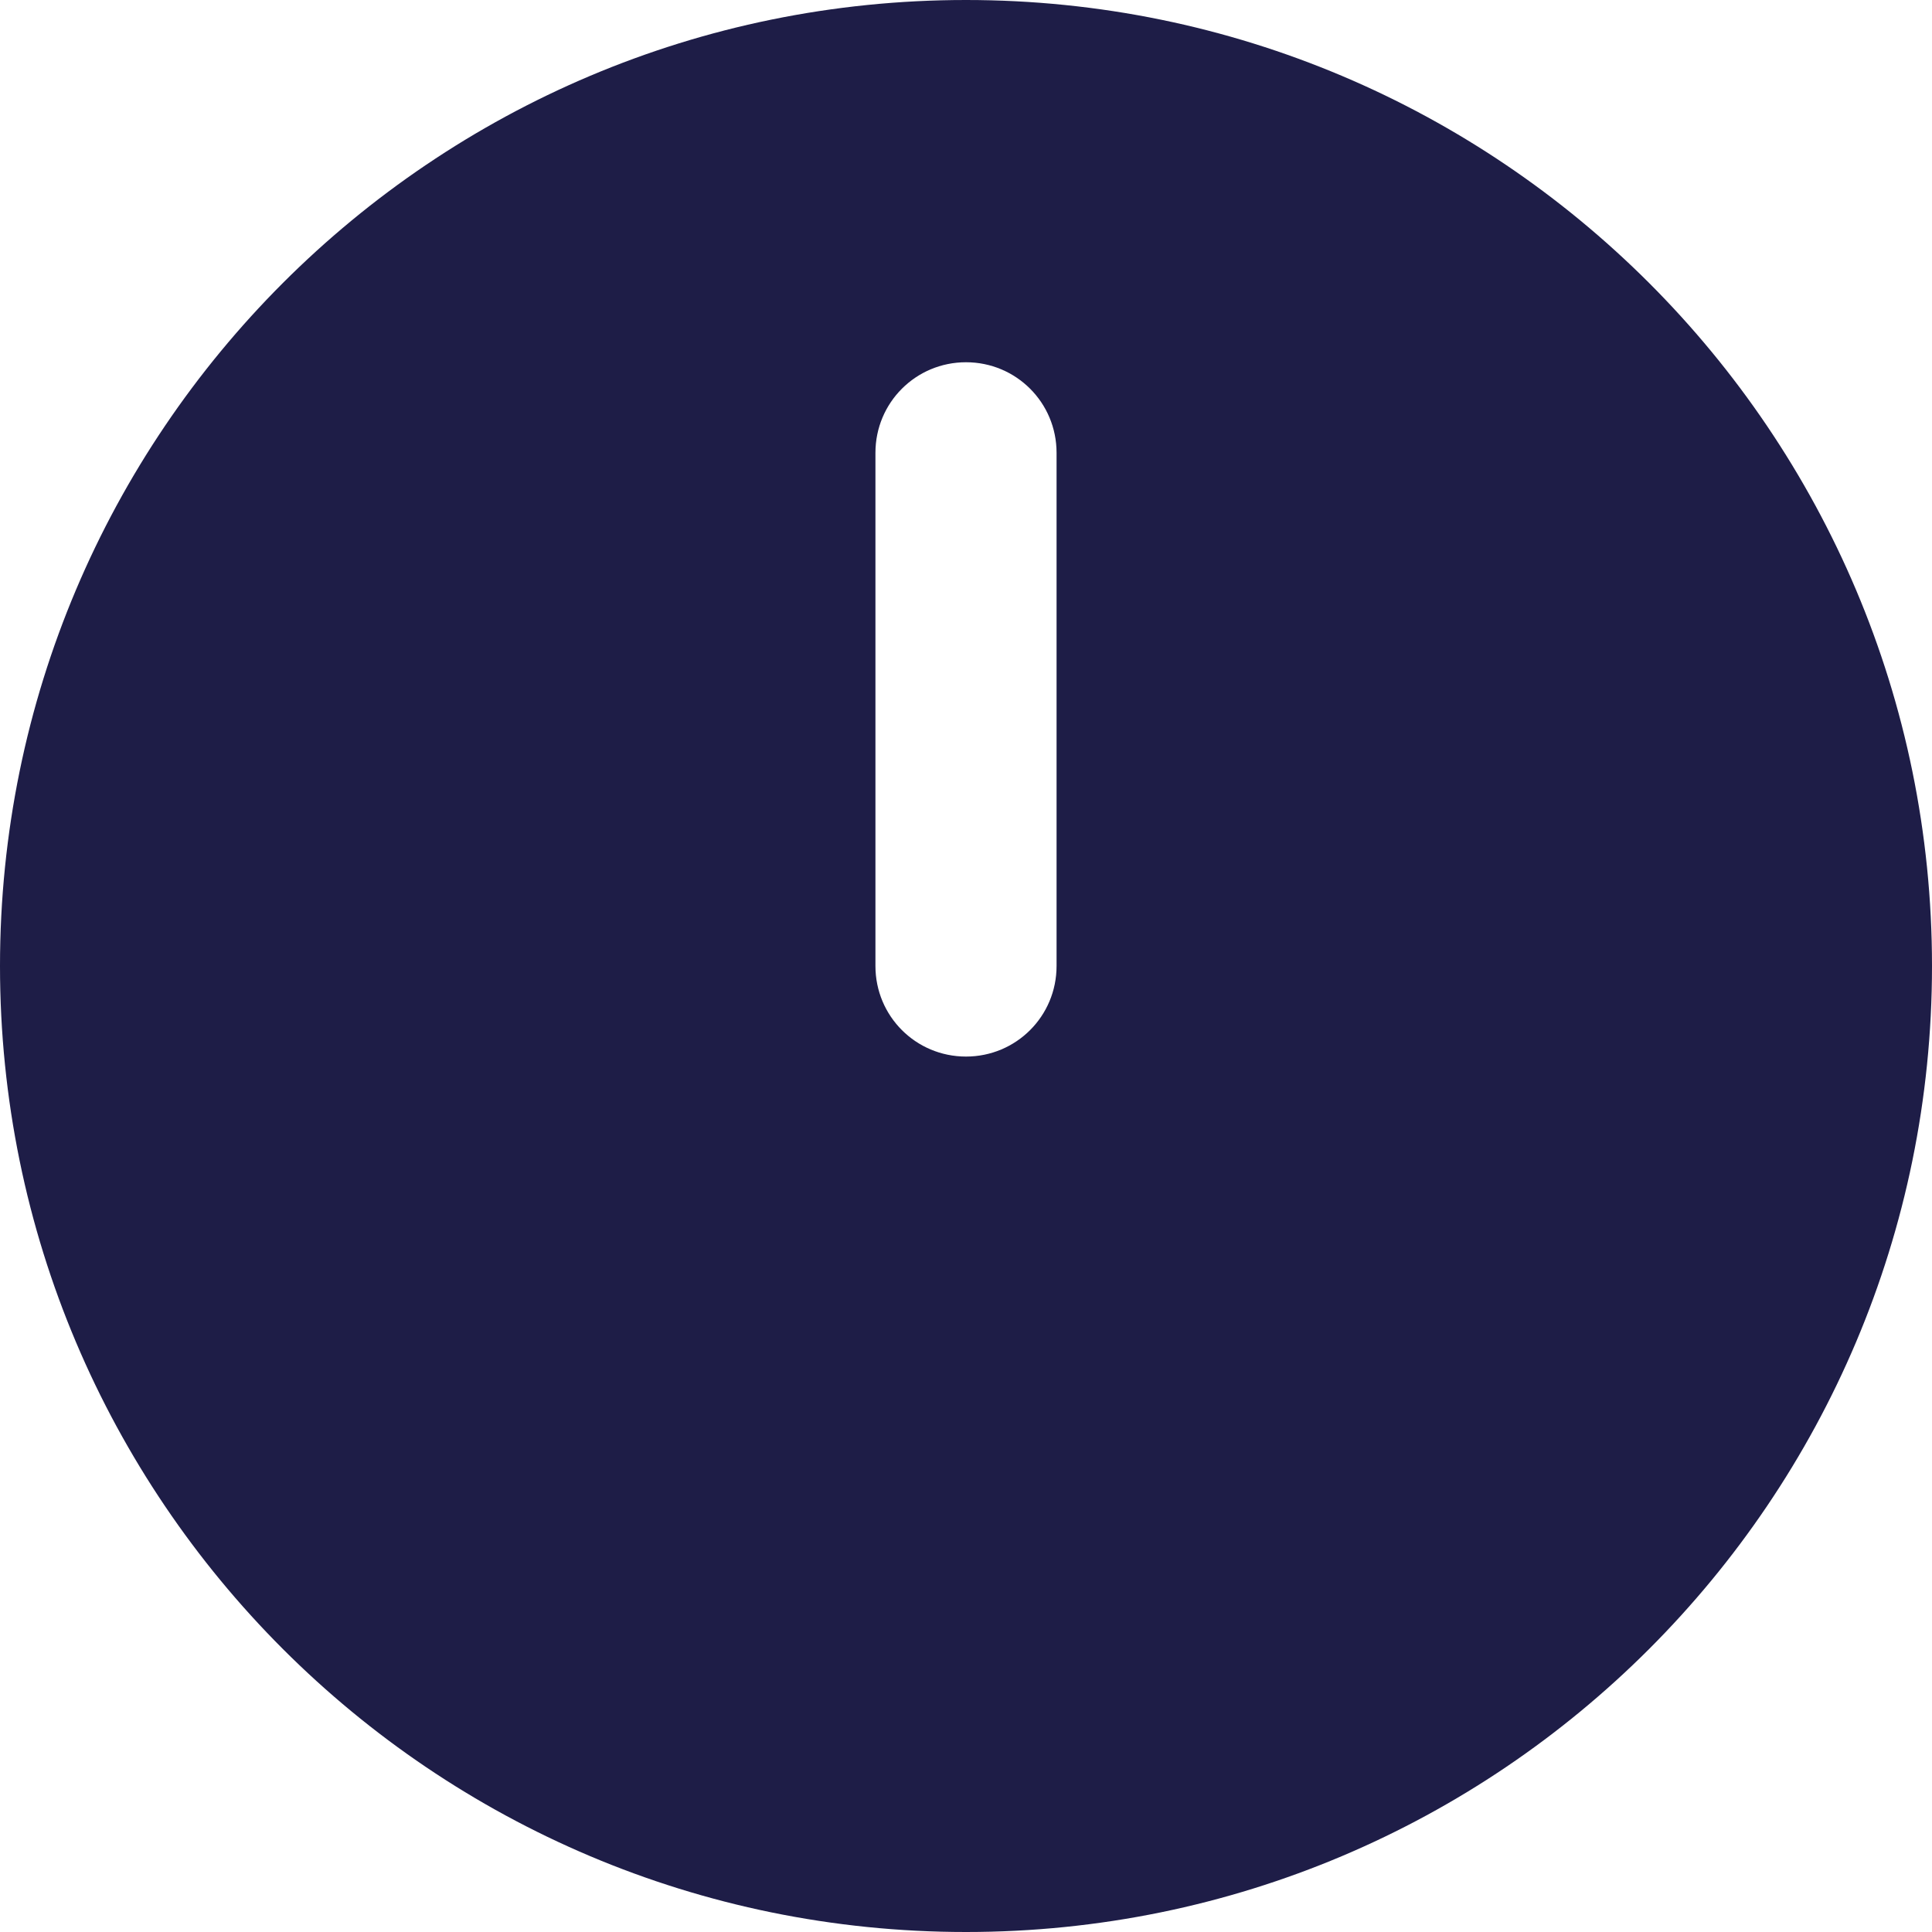
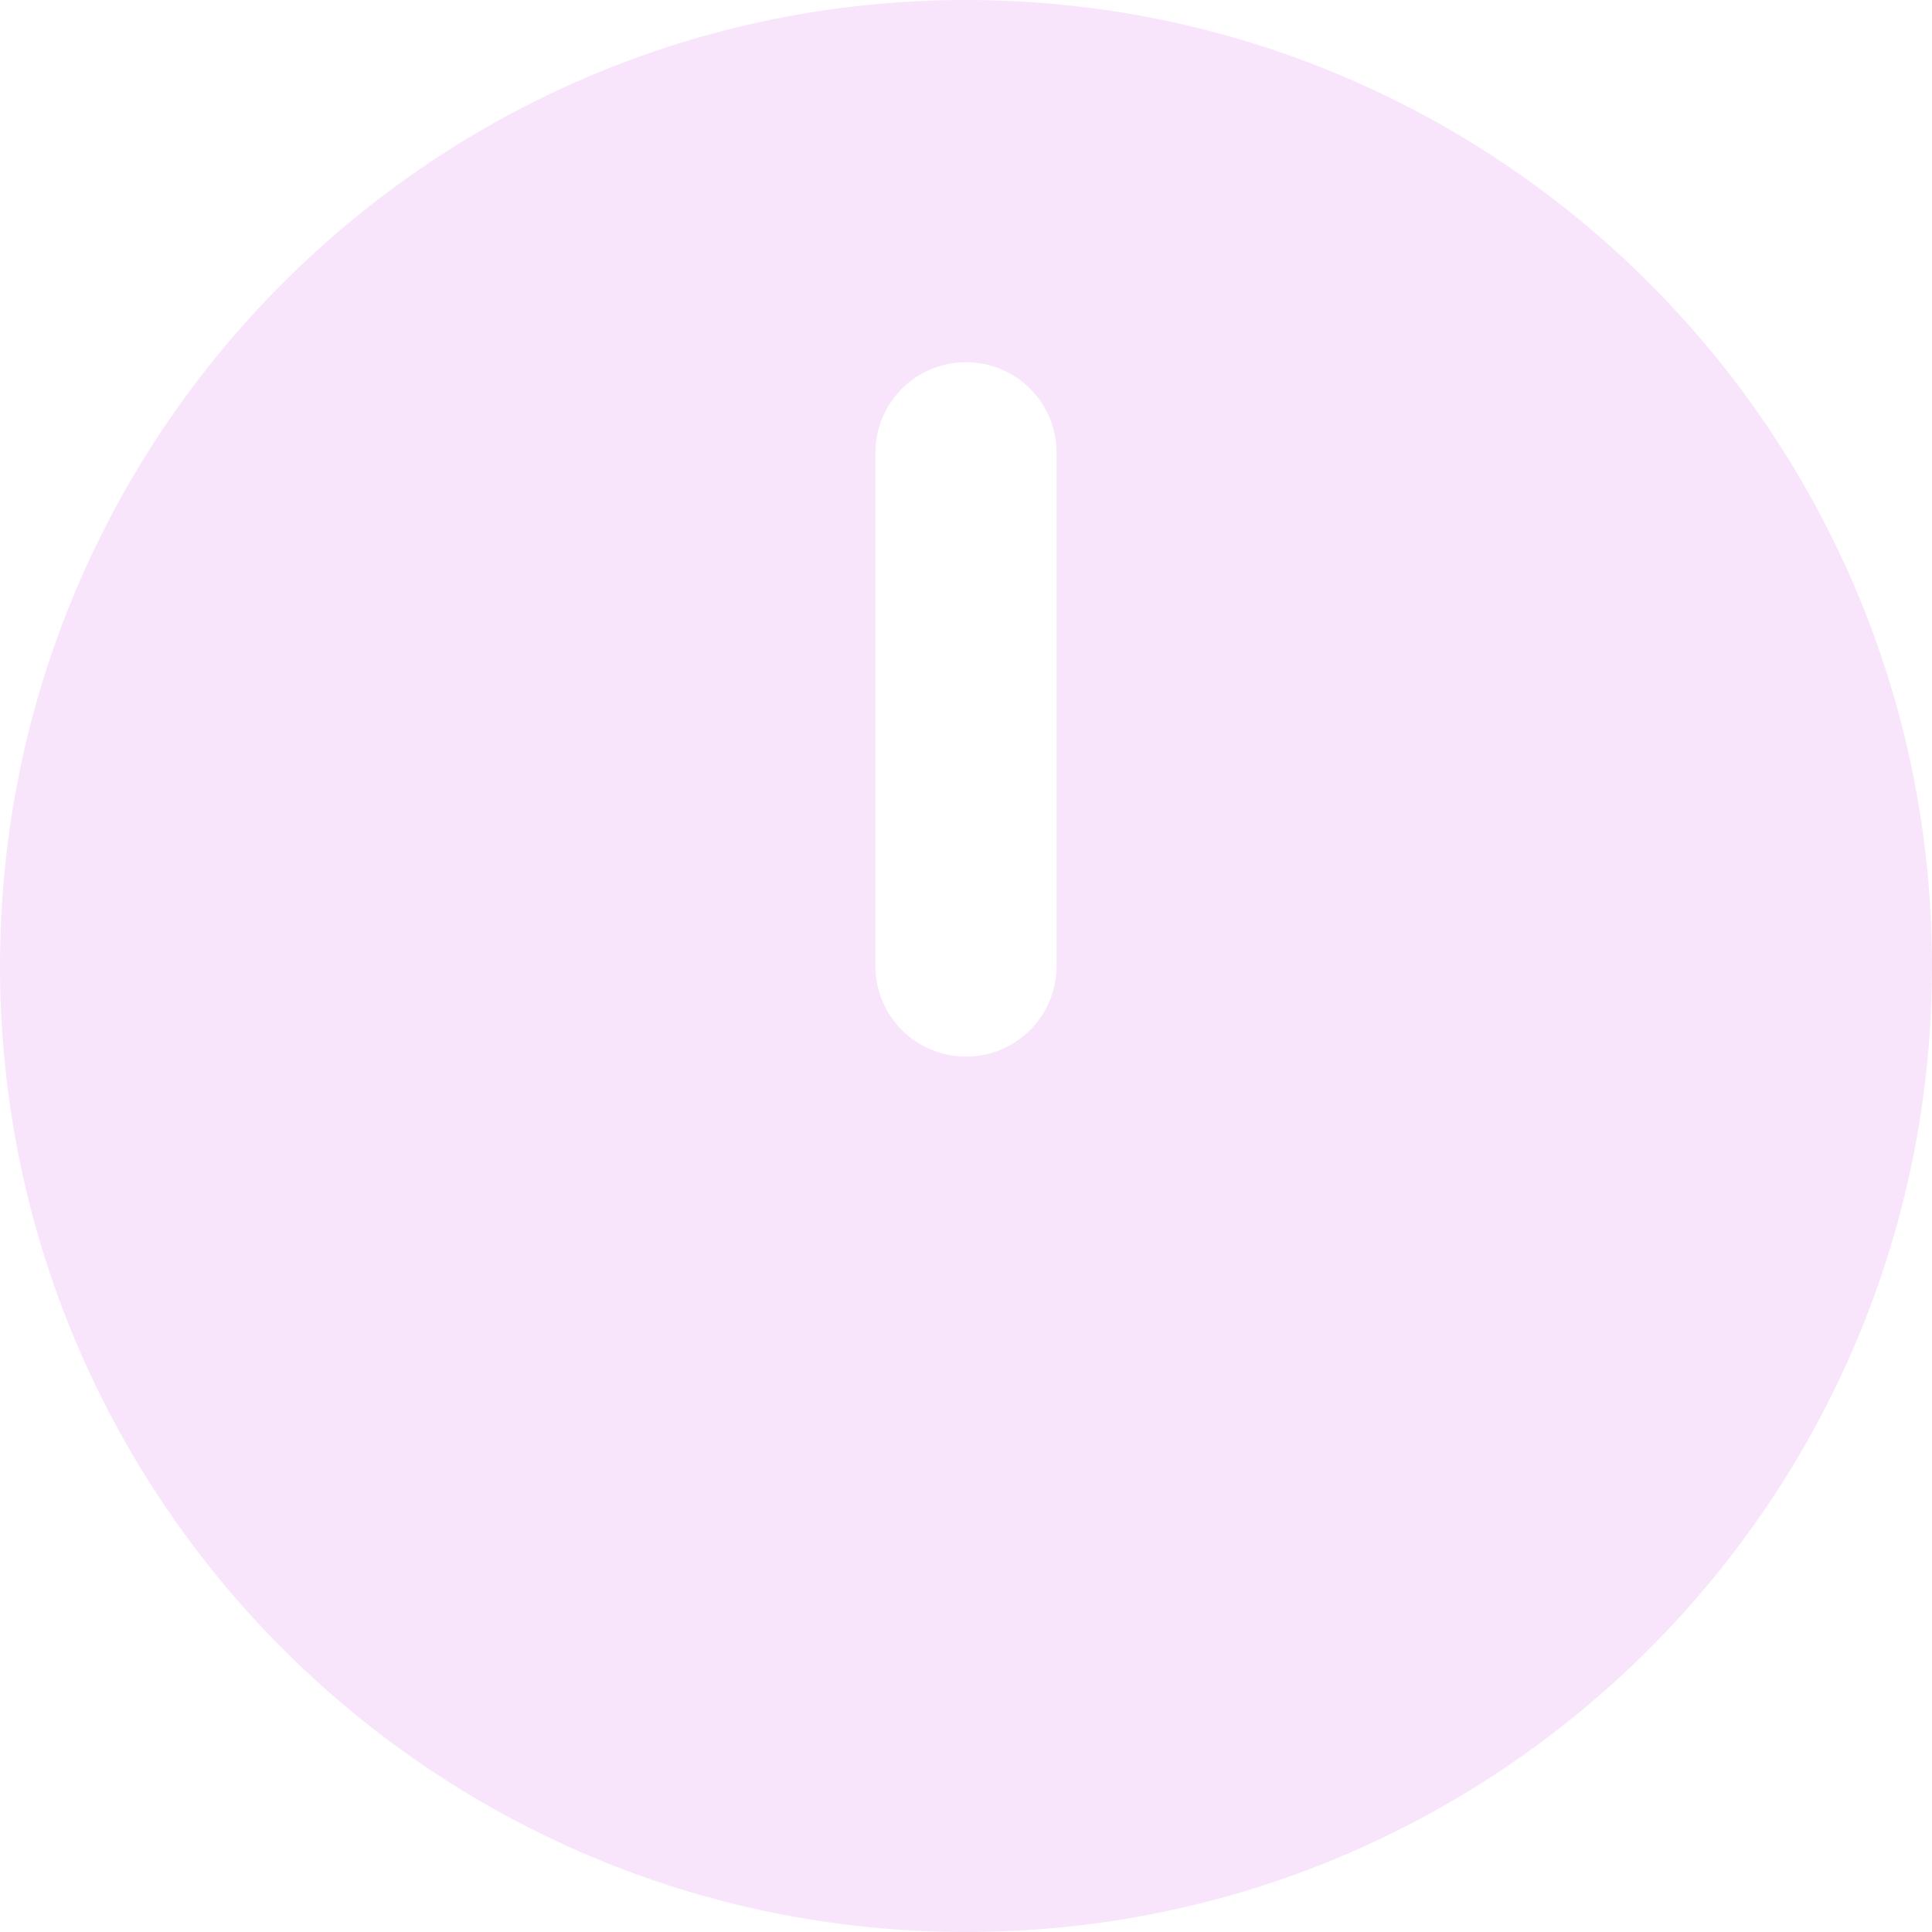
<svg xmlns="http://www.w3.org/2000/svg" viewBox="0 0 512 512">
-   <path fill="#1E1D47" d="M256 512A256 256 0 1 0 256 0a256 256 0 1 0 0 512zm24-392V256c0 13.3-10.7 24-24 24s-24-10.7-24-24V120c0-13.3 10.7-24 24-24s24 10.7 24 24z" />
+   <path fill="#F8E5FB" d="M256 512A256 256 0 1 0 256 0a256 256 0 1 0 0 512zm24-392V256c0 13.3-10.7 24-24 24s-24-10.7-24-24V120c0-13.3 10.7-24 24-24s24 10.7 24 24z" />
</svg>
